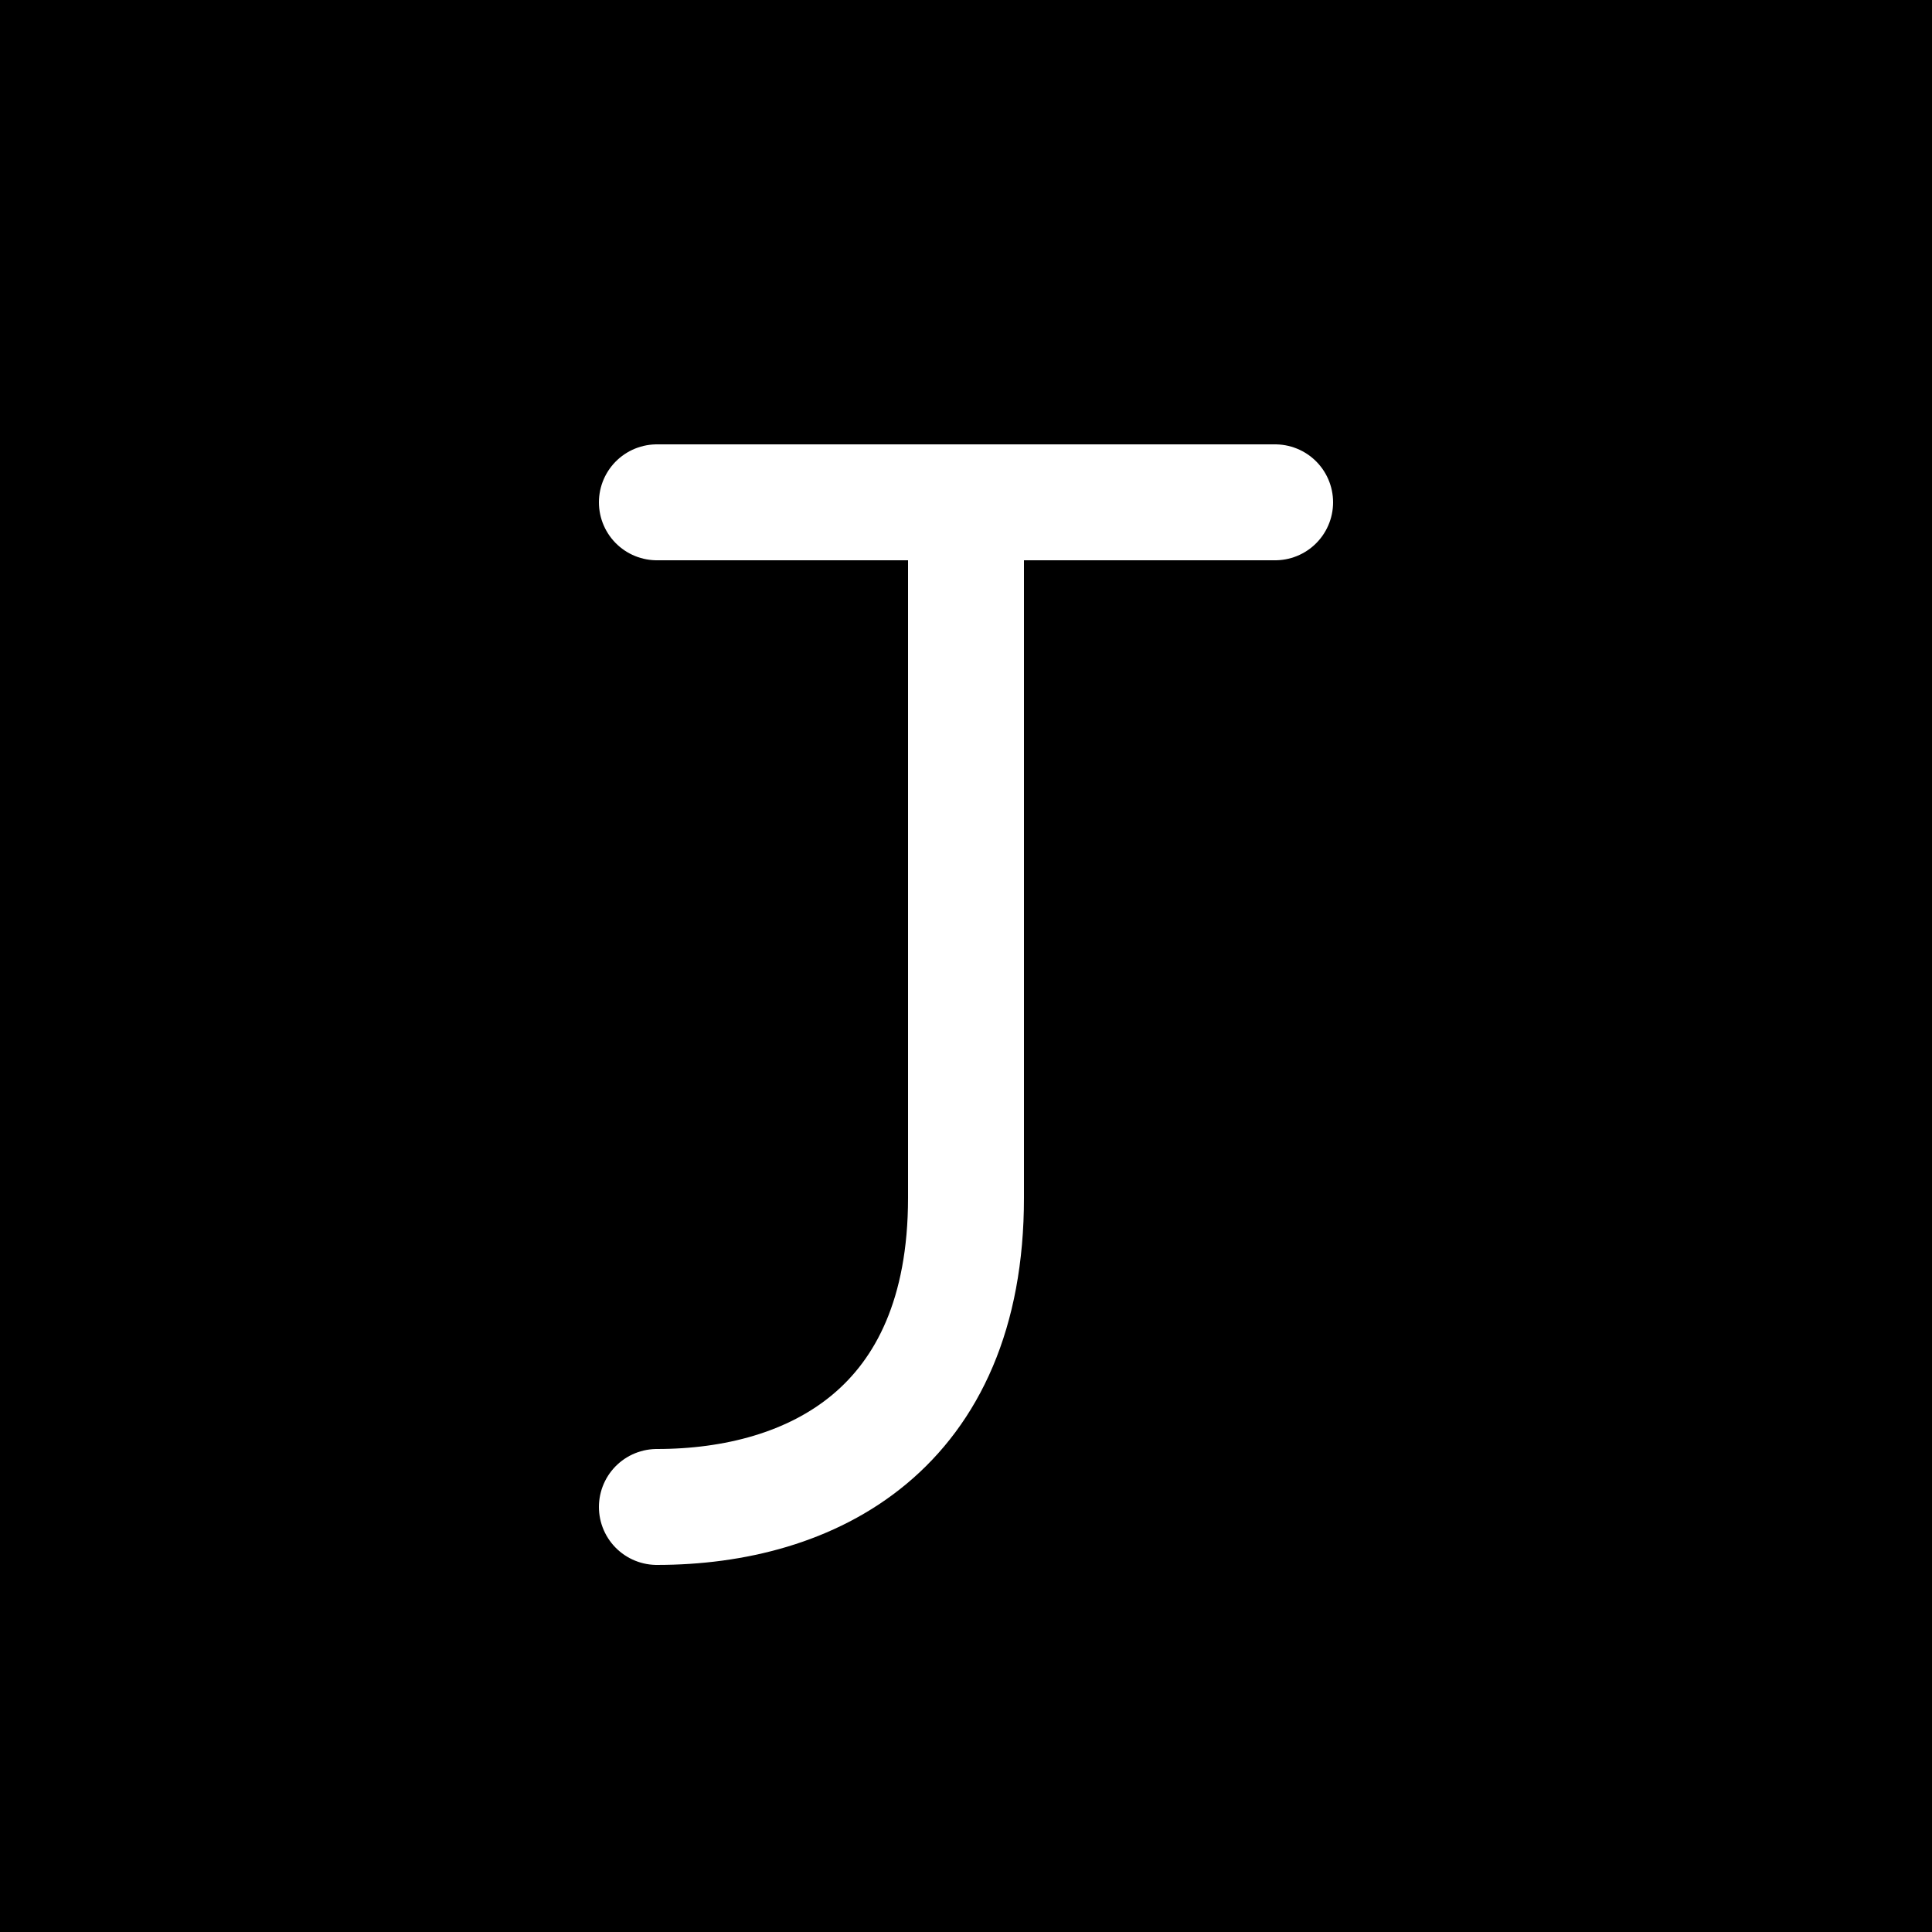
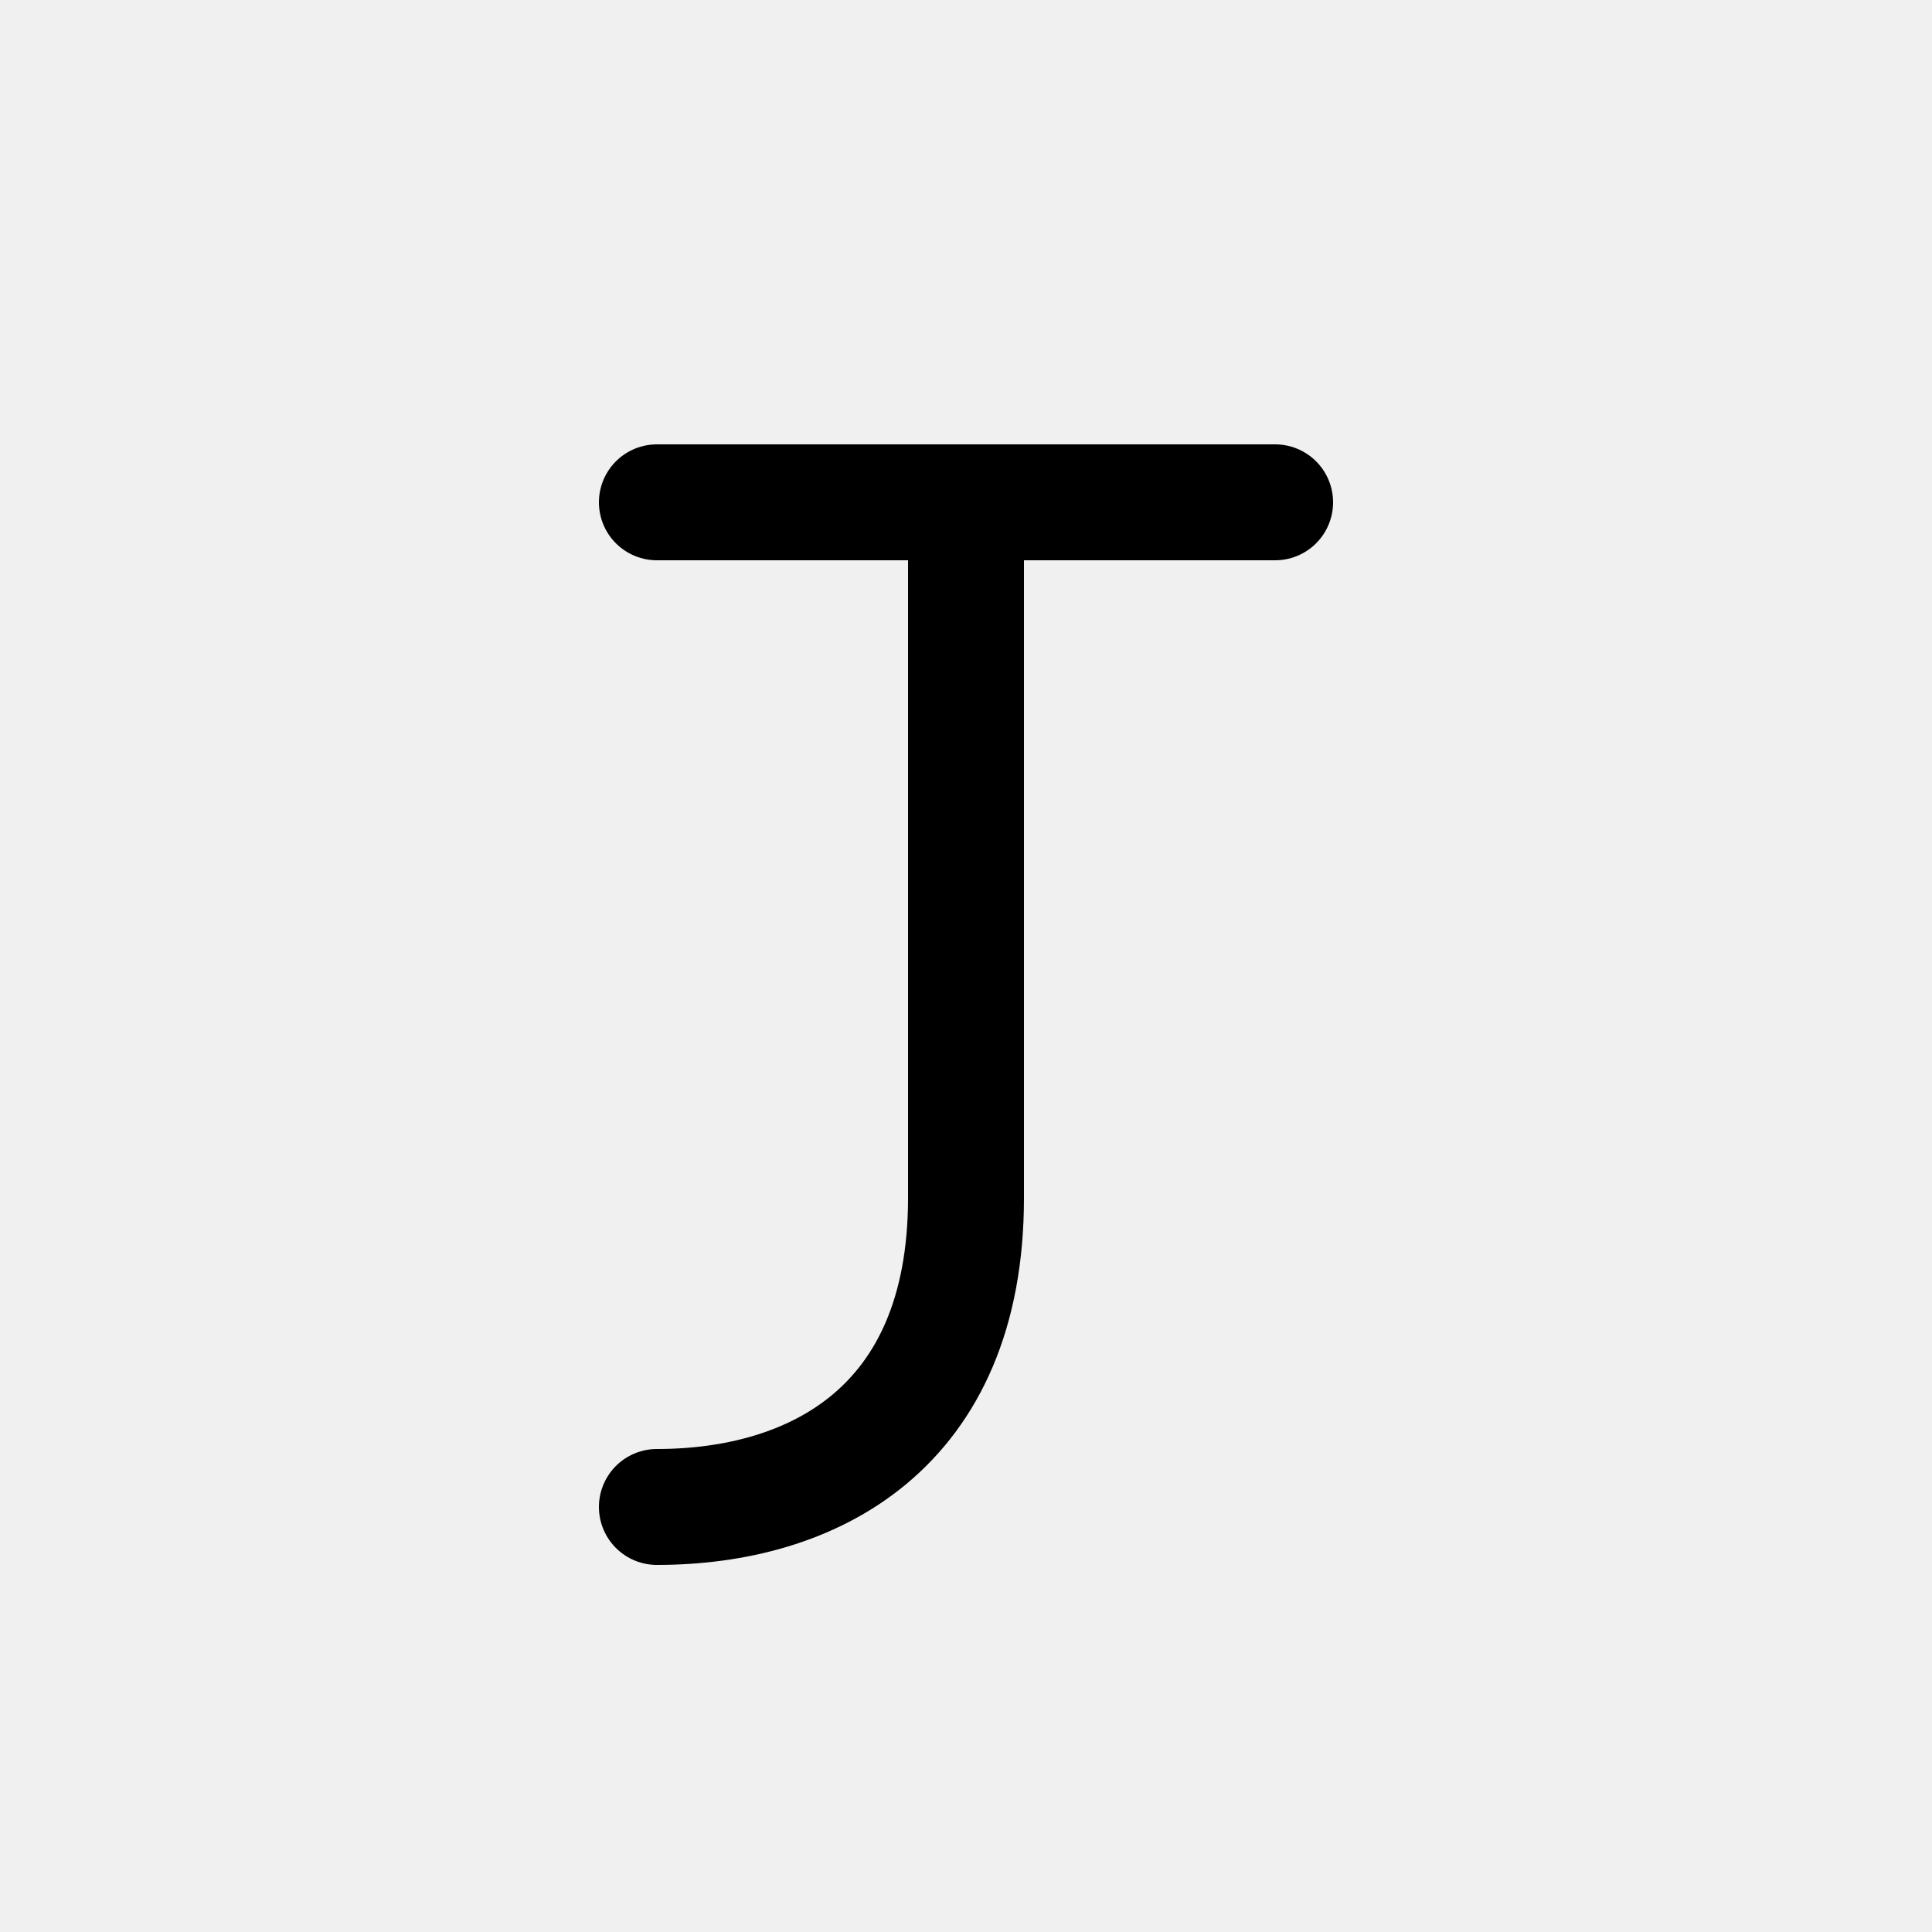
- <svg xmlns="http://www.w3.org/2000/svg" width="1000" height="1000" viewBox="0 0 1000 1000">
-   <rect width="100%" height="100%" fill="black" />
-   <g fill="none" stroke="white" stroke-width="60" stroke-linecap="round" stroke-linejoin="round">
+ <svg xmlns="http://www.w3.org/2000/svg" width="1000" height="1000" viewBox="0 0 1000 1000" preserveAspectRatio="xMidYMid meet">
+   <g fill="none" stroke="currentColor" stroke-width="60" stroke-linecap="round" stroke-linejoin="round">
    <path d="M660 260 L340 260" />
    <path d="M500 260 L500 620 C500 740 420 780 340 780" />
  </g>
</svg>
